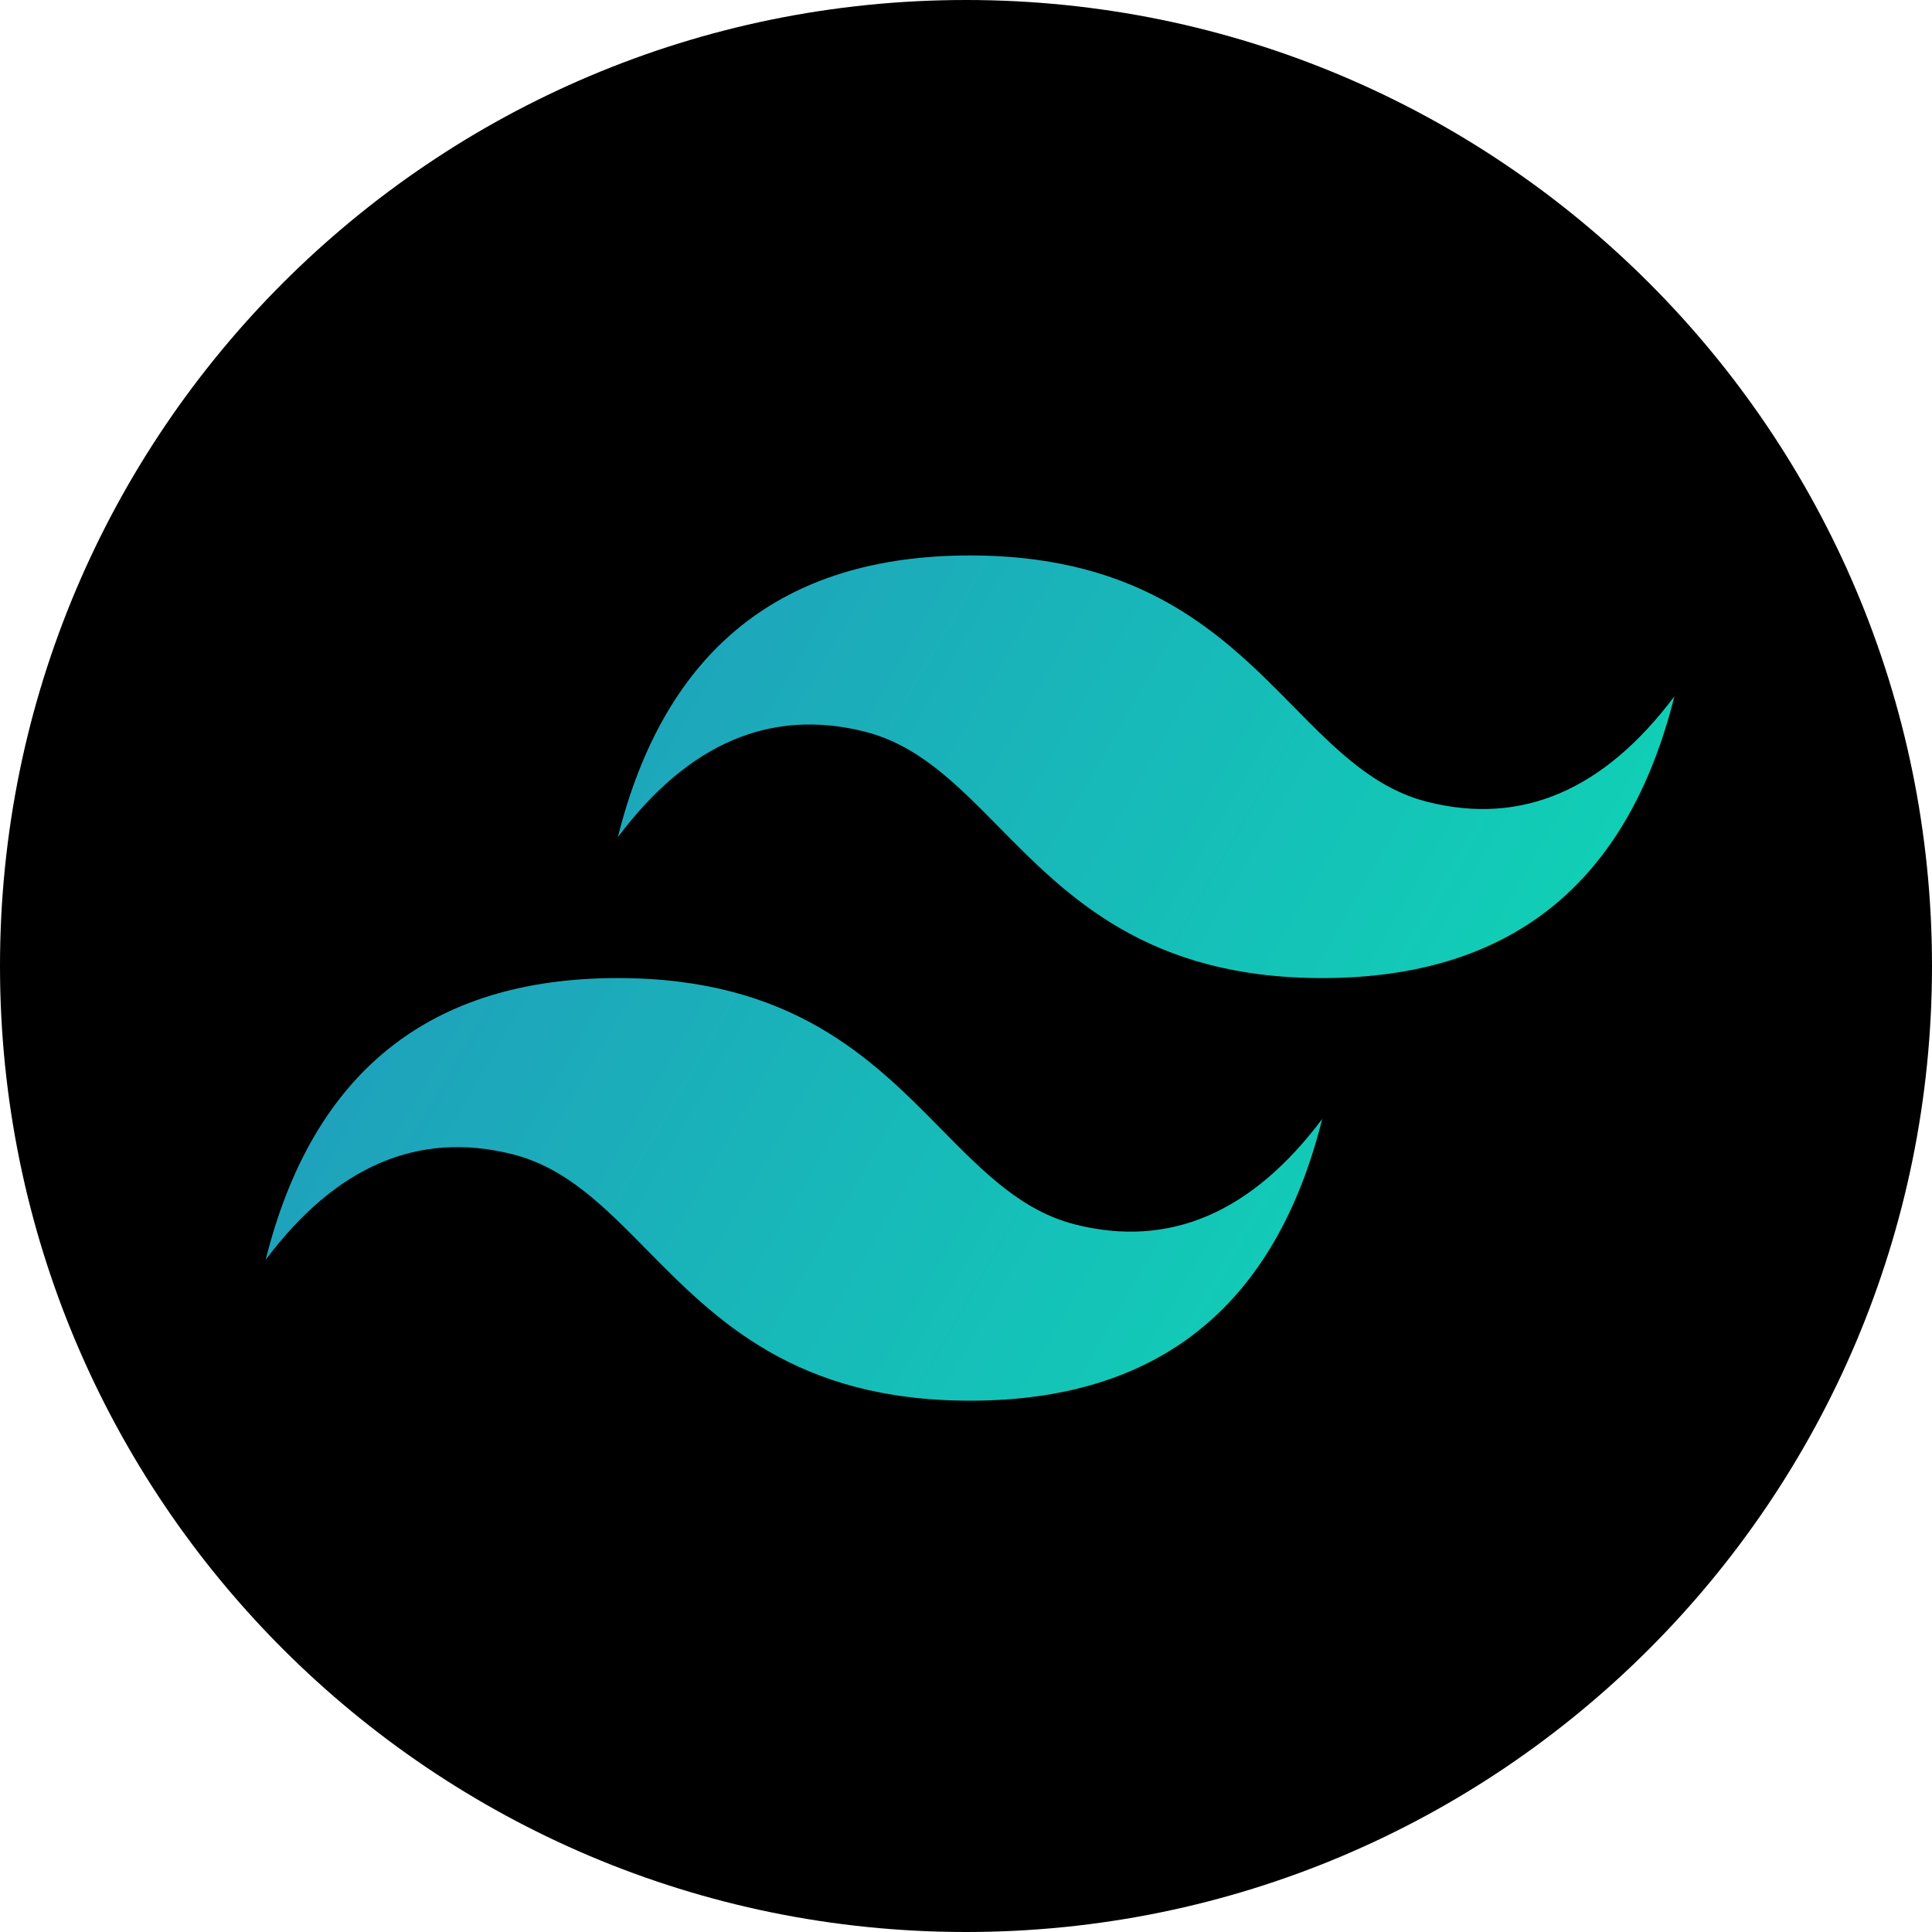
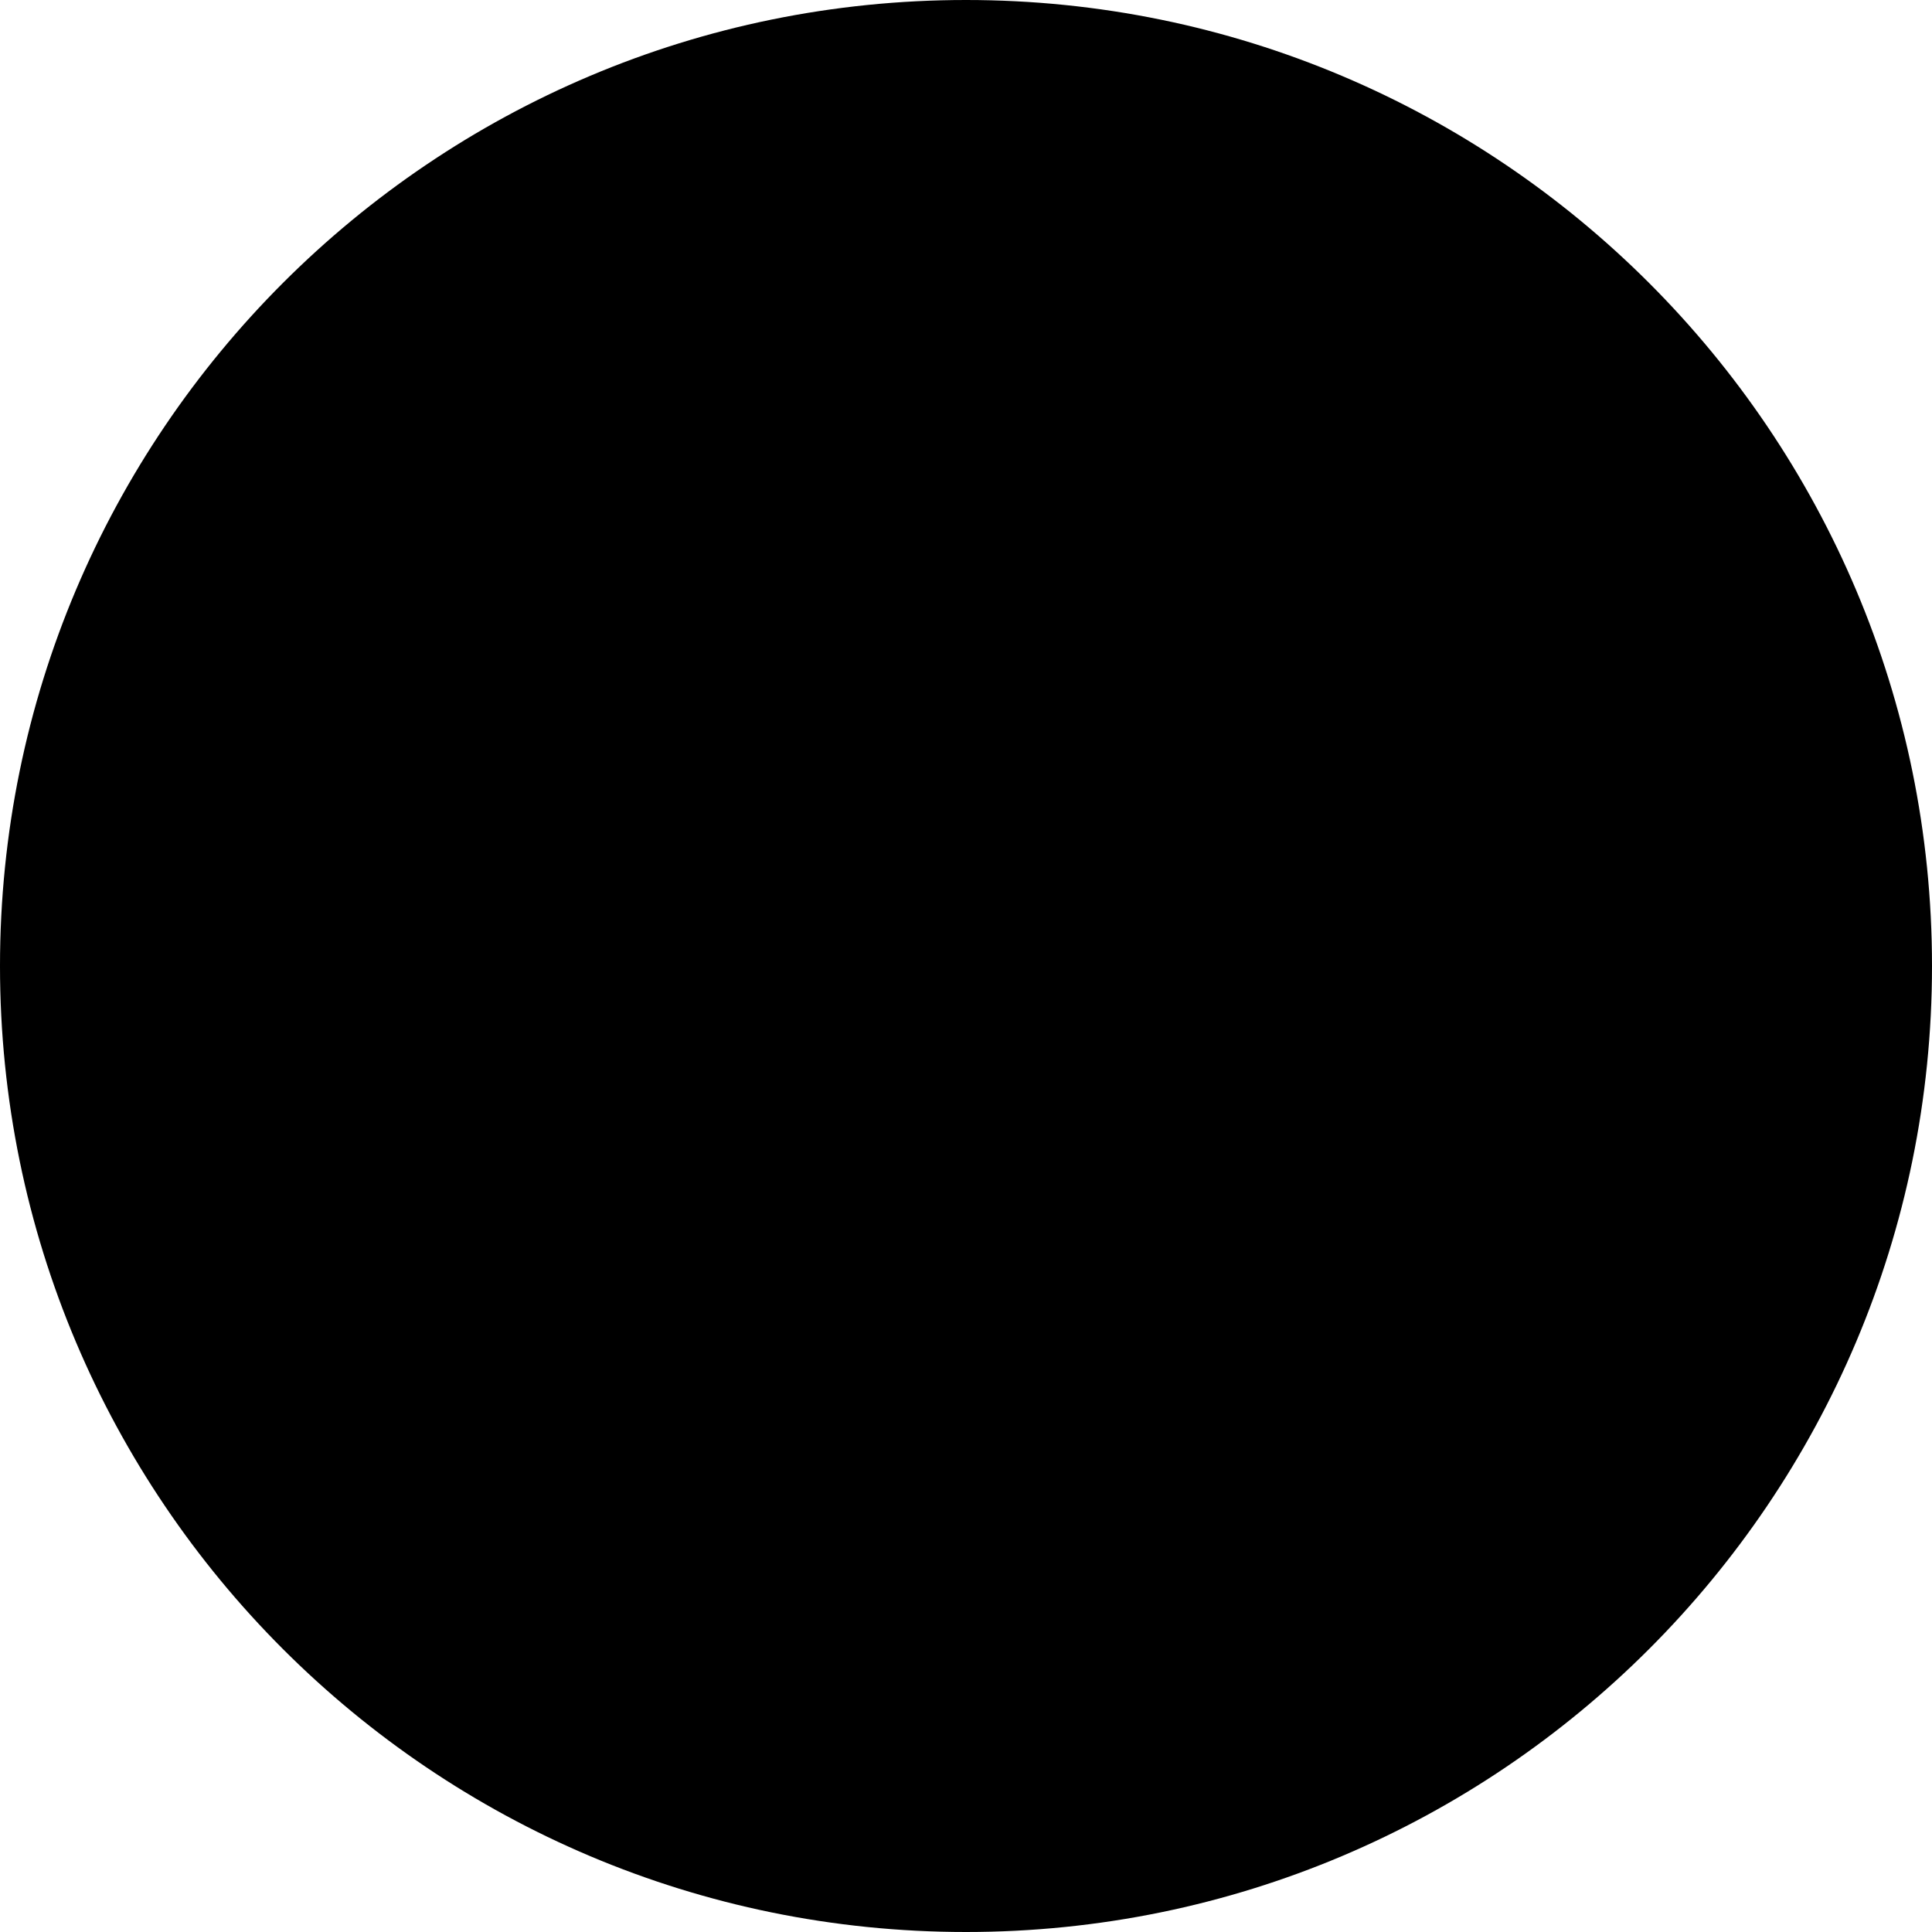
<svg xmlns="http://www.w3.org/2000/svg" width="80" height="80" viewBox="0 0 80 80" fill="none">
-   <circle cx="40" cy="40" r="40" fill="black" />
-   <path d="M40.167 23C32.389 23 27.528 26.889 25.583 34.667C28.5 30.778 31.903 29.319 35.792 30.292C38.011 30.846 39.596 32.456 41.352 34.238C44.211 37.141 47.521 40.5 54.75 40.5C62.528 40.5 67.389 36.611 69.333 28.833C66.417 32.722 63.014 34.181 59.125 33.208C56.906 32.654 55.32 31.044 53.565 29.262C50.705 26.36 47.396 23 40.167 23ZM25.583 40.5C17.806 40.5 12.944 44.389 11 52.167C13.917 48.278 17.319 46.819 21.208 47.792C23.427 48.346 25.013 49.956 26.768 51.738C29.628 54.641 32.938 58 40.167 58C47.944 58 52.806 54.111 54.75 46.333C51.833 50.222 48.431 51.681 44.542 50.708C42.323 50.154 40.737 48.544 38.981 46.762C36.122 43.859 32.812 40.5 25.583 40.5Z" fill="url(#paint0_linear_117:108)" />
-   <defs>
-     <linearGradient id="paint0_linear_117:108" x1="9.38" y1="34.2" x2="59.76" y2="63.248" gradientUnits="userSpaceOnUse">
-       <stop stop-color="#2298BD" />
-       <stop offset="1" stop-color="#0ED7B5" />
-     </linearGradient>
-   </defs>
+   <path d="M40 80C62.091 80 80 62.091 80 40C80 17.909 62.091 0 40 0C17.909 0 0 17.909 0 40C0 62.091 17.909 80 40 80Z" fill="black" />
</svg>
